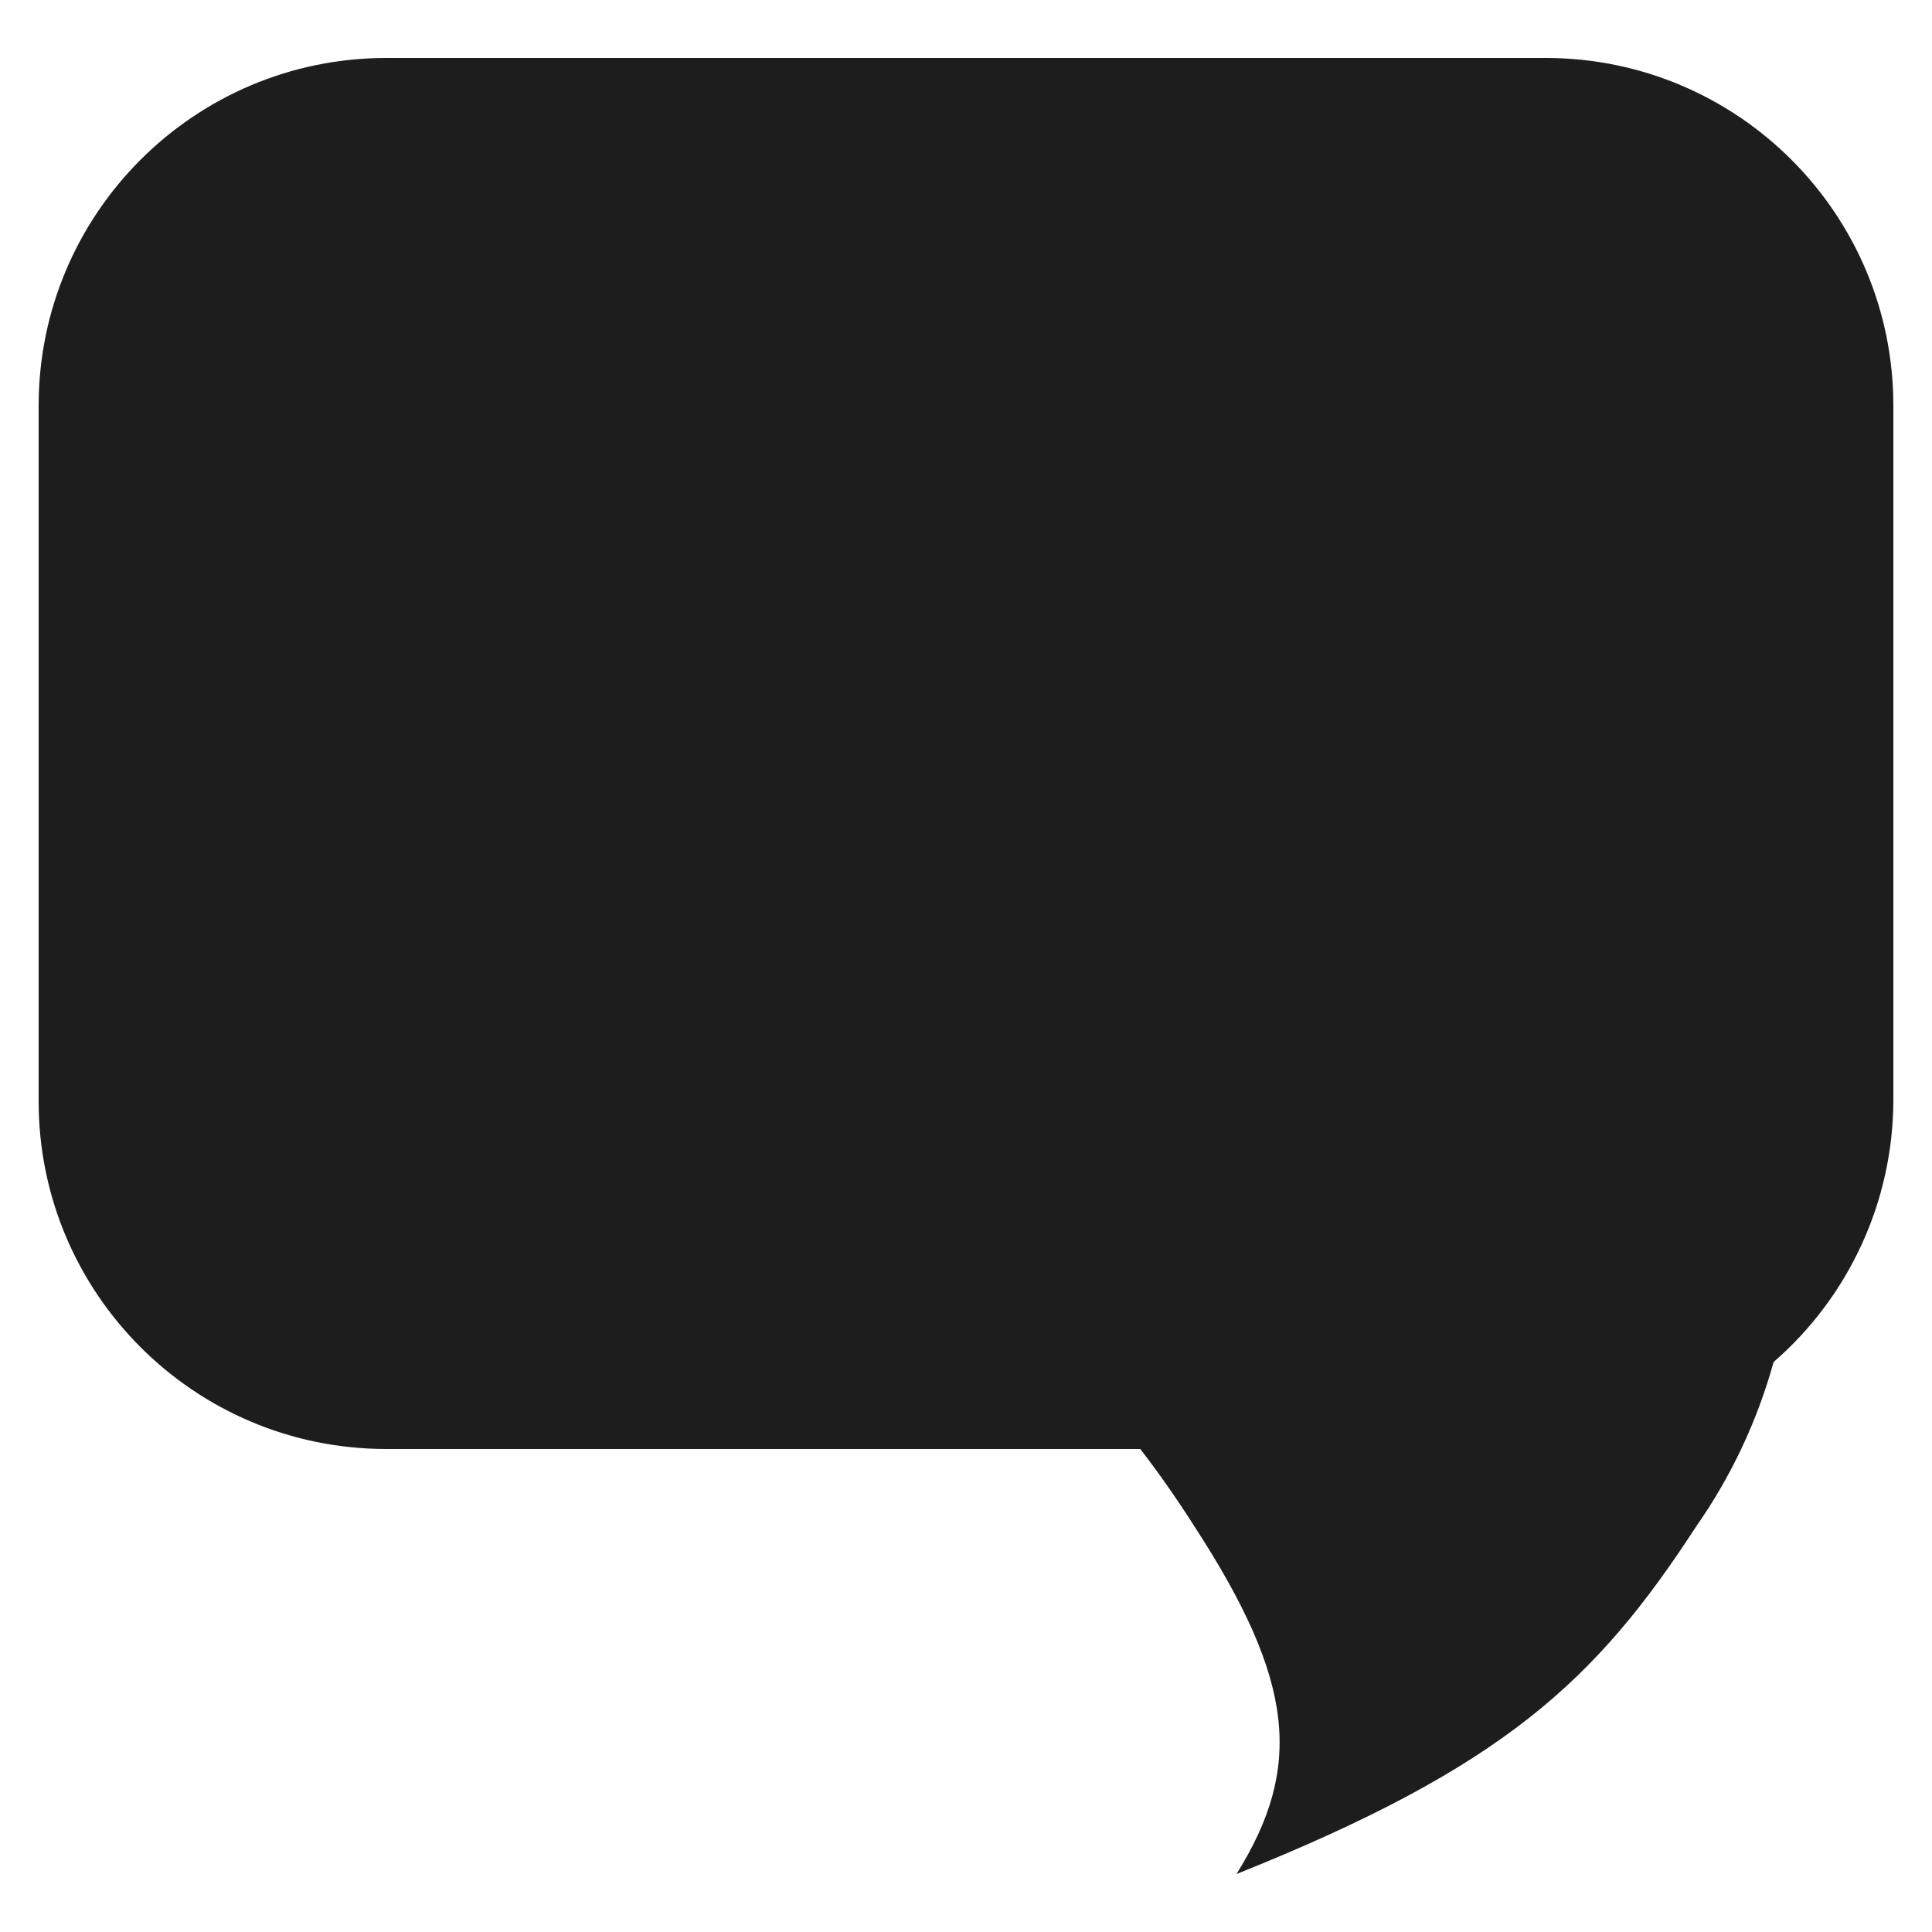
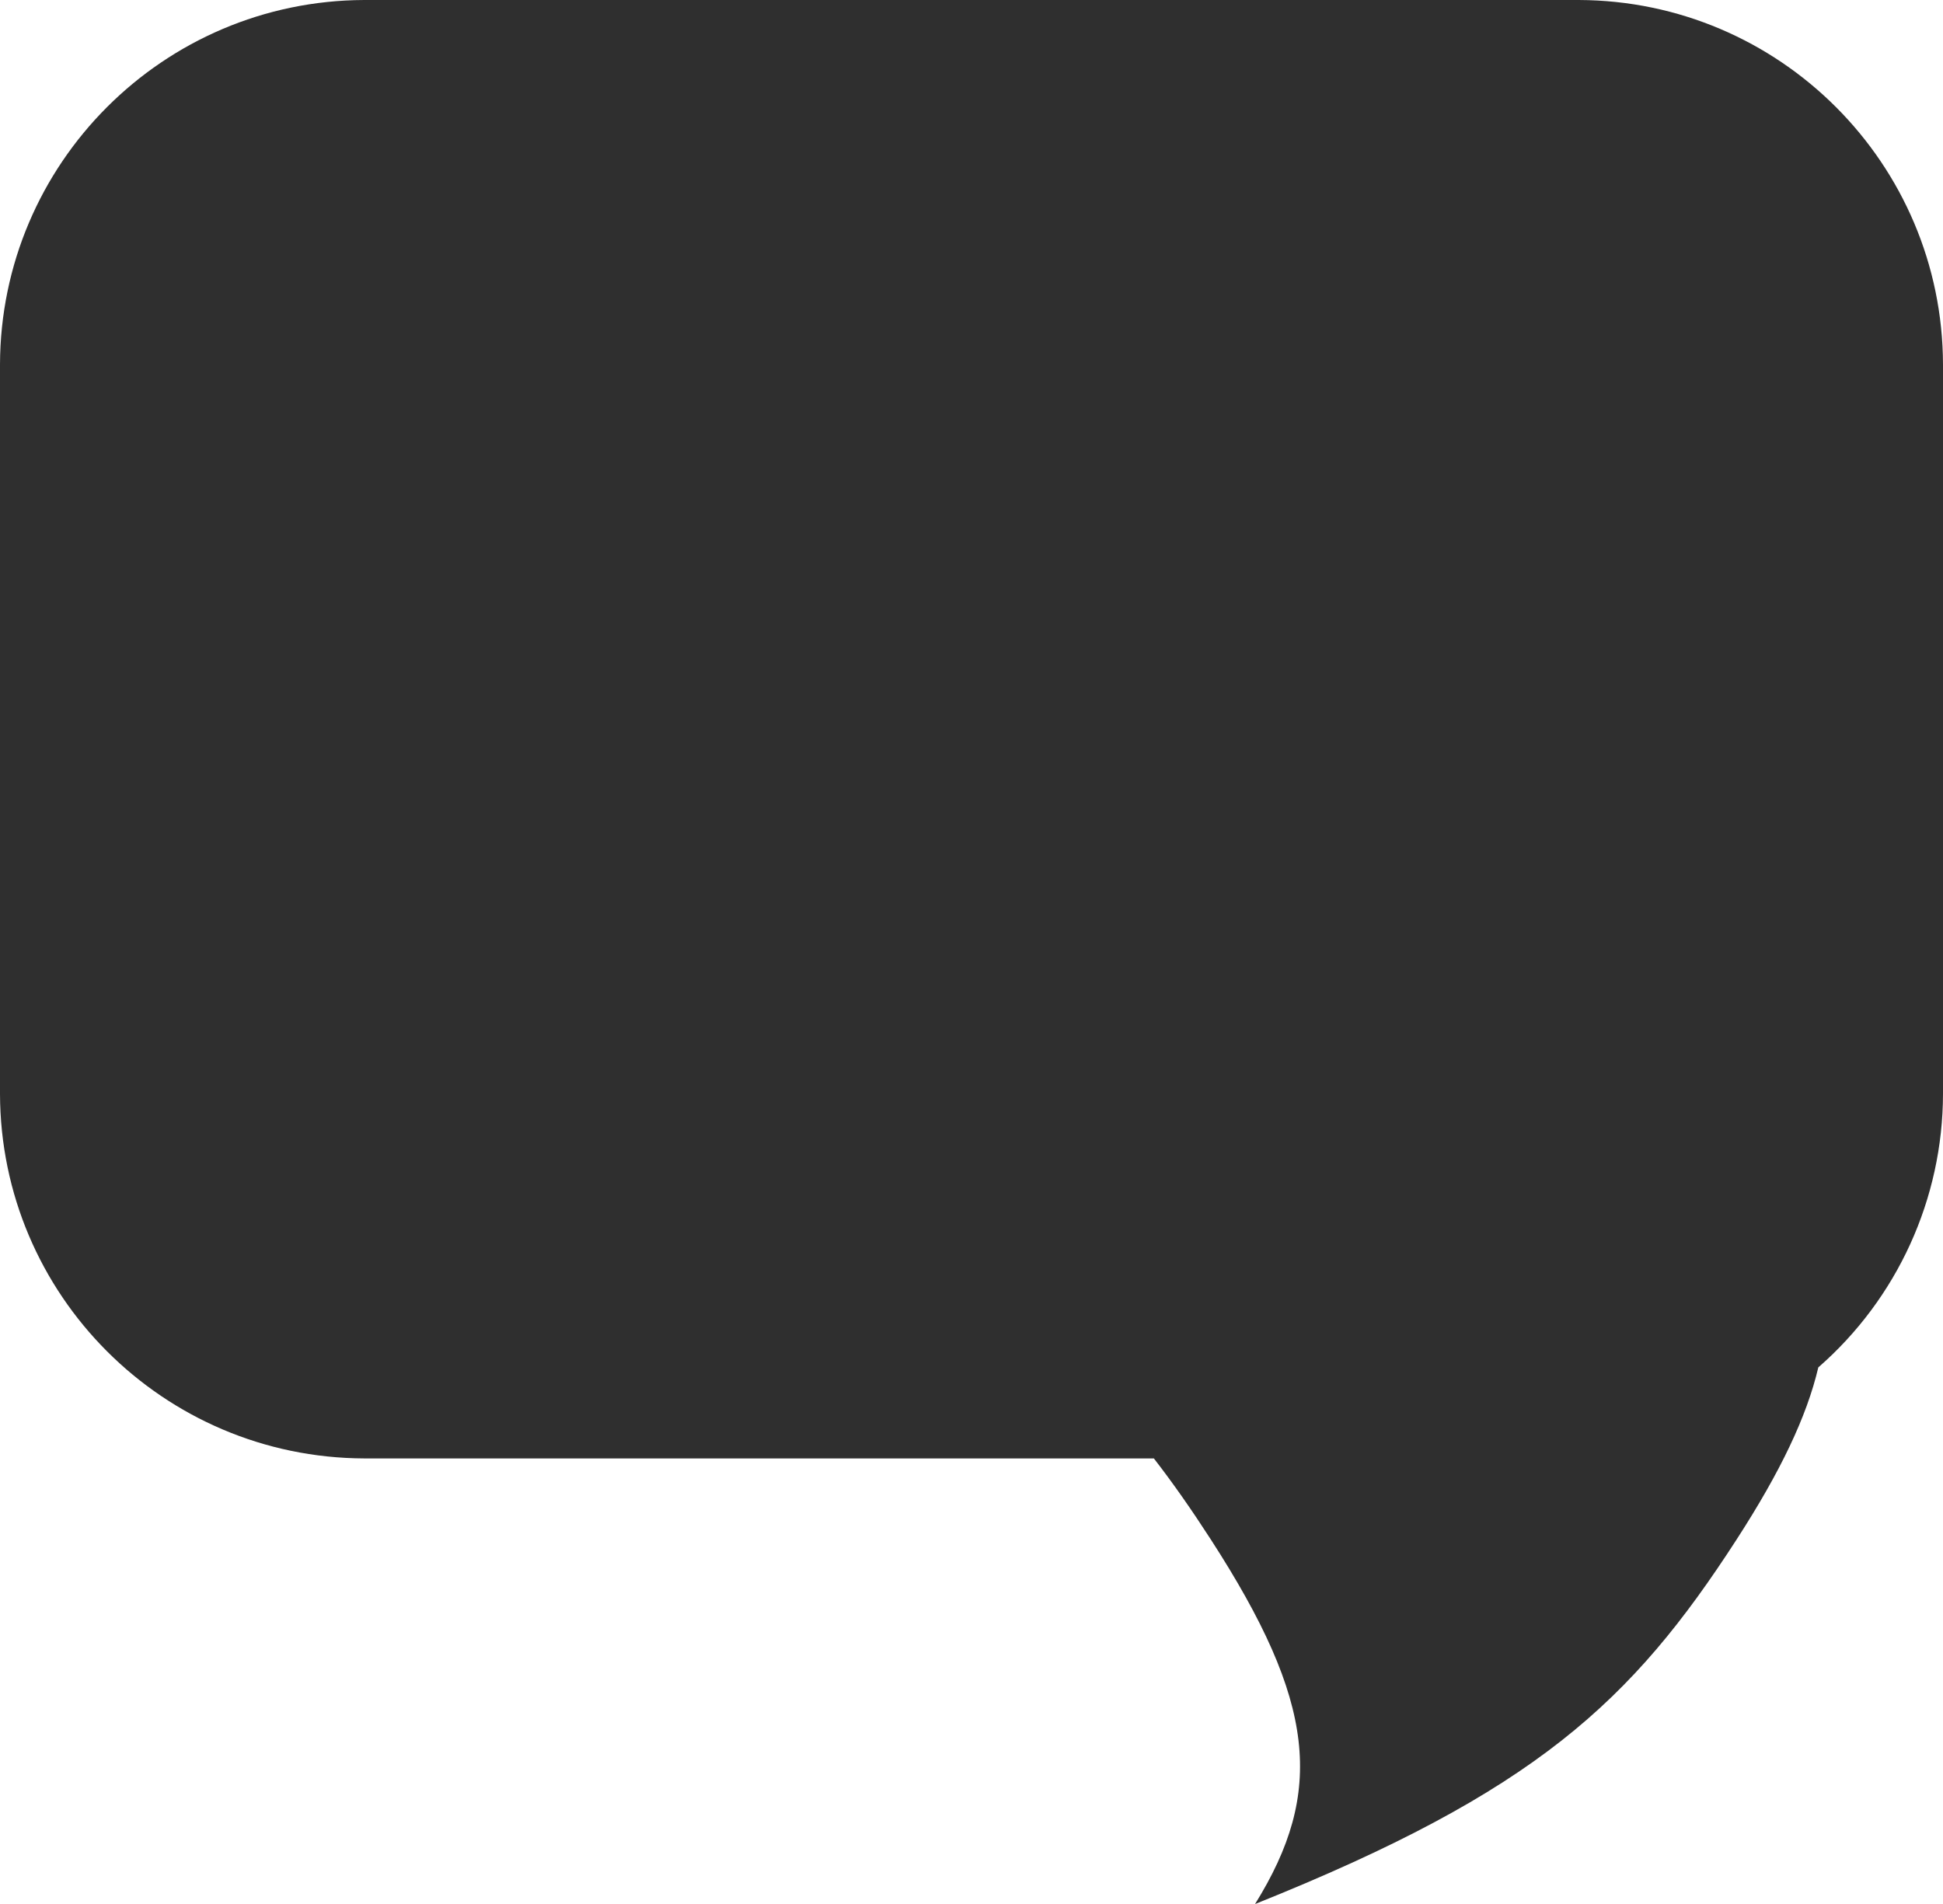
- <svg xmlns="http://www.w3.org/2000/svg" id="Layer_1" data-name="Layer 1" viewBox="0 0 50 50">
+ <svg xmlns="http://www.w3.org/2000/svg" width="200" height="196" viewBox="0 0 200 196">
  <defs>
    <style>
      .cls-1 {
-         fill: #1d1d1d;
+         fill: #2f2f2f;
+         fill-rule: evenodd;
      }
    </style>
  </defs>
-   <path class="cls-1" d="M40,1.5H10a9,9,0,0,0-9,9v18a9,9,0,0,0,9,9H29.51c.48.62.94,1.28,1.4,2,2.6,4,2.82,6.23,1.09,9,6.92-2.77,9.3-5,11.9-9a13.85,13.85,0,0,0,2-4.25A9,9,0,0,0,49,28.5v-18A9,9,0,0,0,40,1.5Z" />
+   <path id="speech_bubble.svg" class="cls-1" d="M653.5,28h-125A37.626,37.626,0,0,0,491,65.532V140.6a37.627,37.627,0,0,0,37.5,37.532h81.272c2,2.578,3.917,5.334,5.86,8.34,10.825,16.743,11.736,25.981,4.555,37.532,28.832-11.551,38.747-20.789,49.572-37.532,4.515-6.983,7.209-12.627,8.407-17.711A37.447,37.447,0,0,0,691,140.6V65.532A37.626,37.626,0,0,0,653.5,28Z" transform="translate(-491 -28)" />
</svg>
